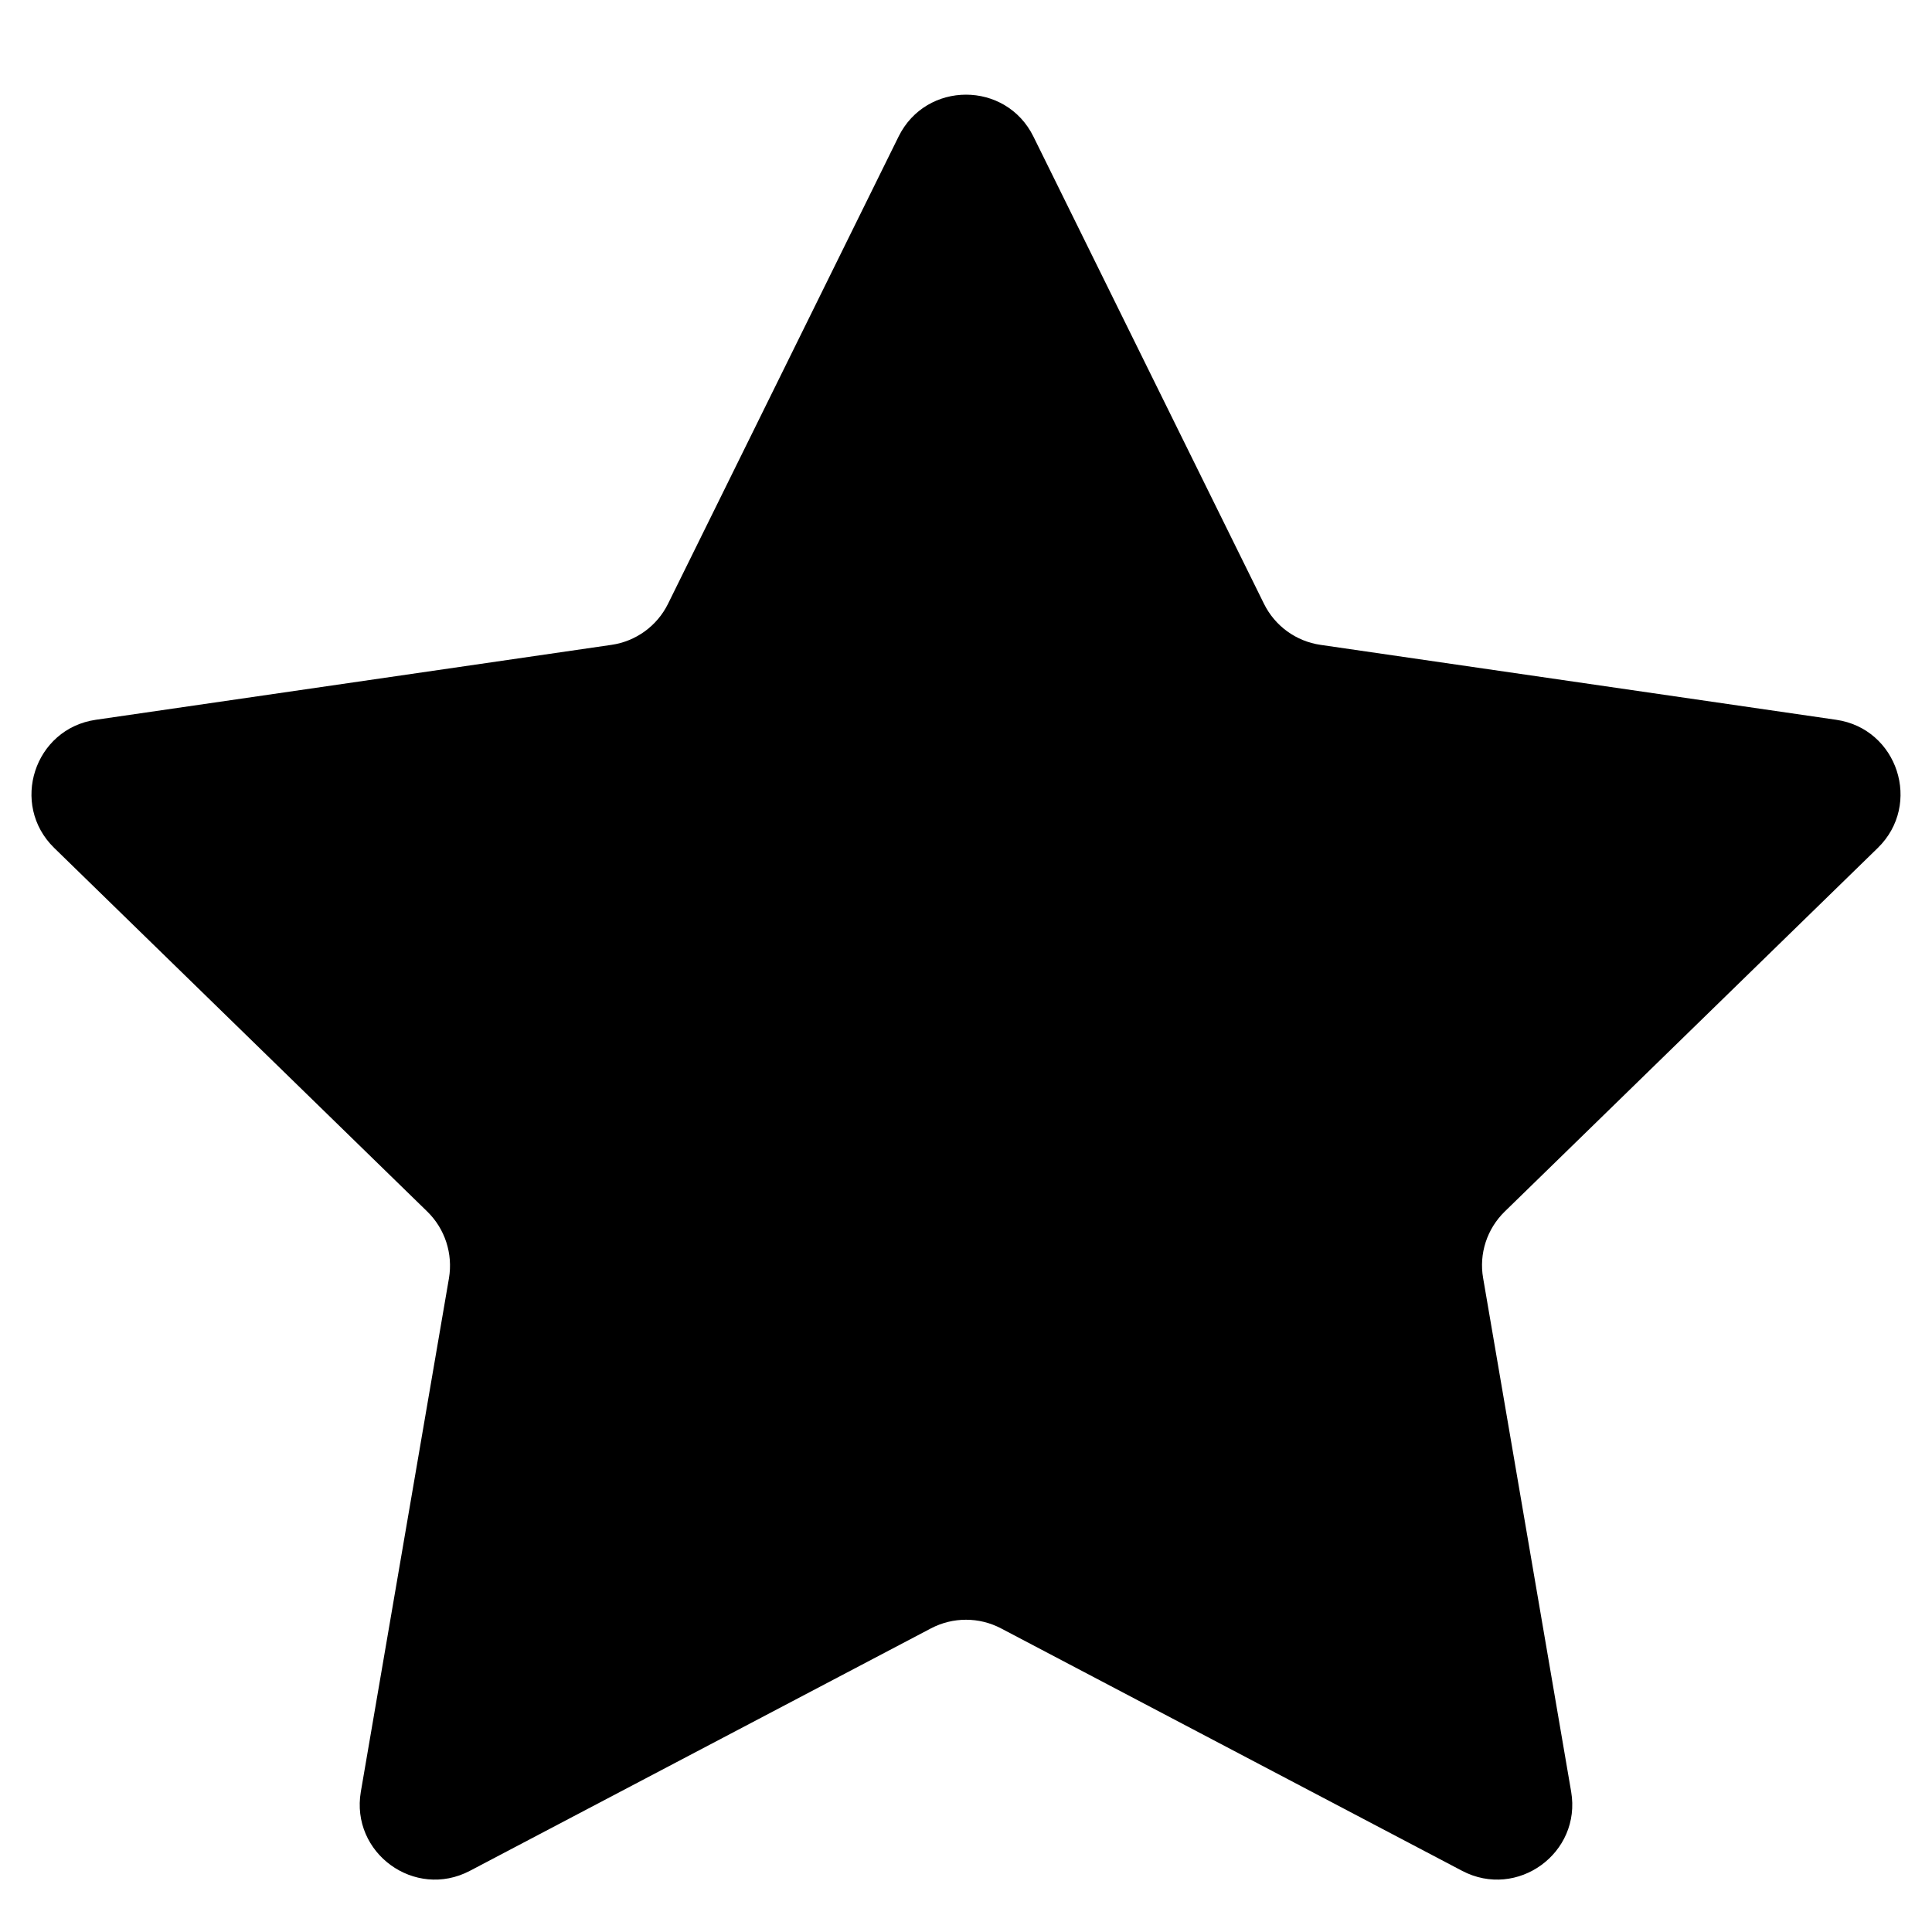
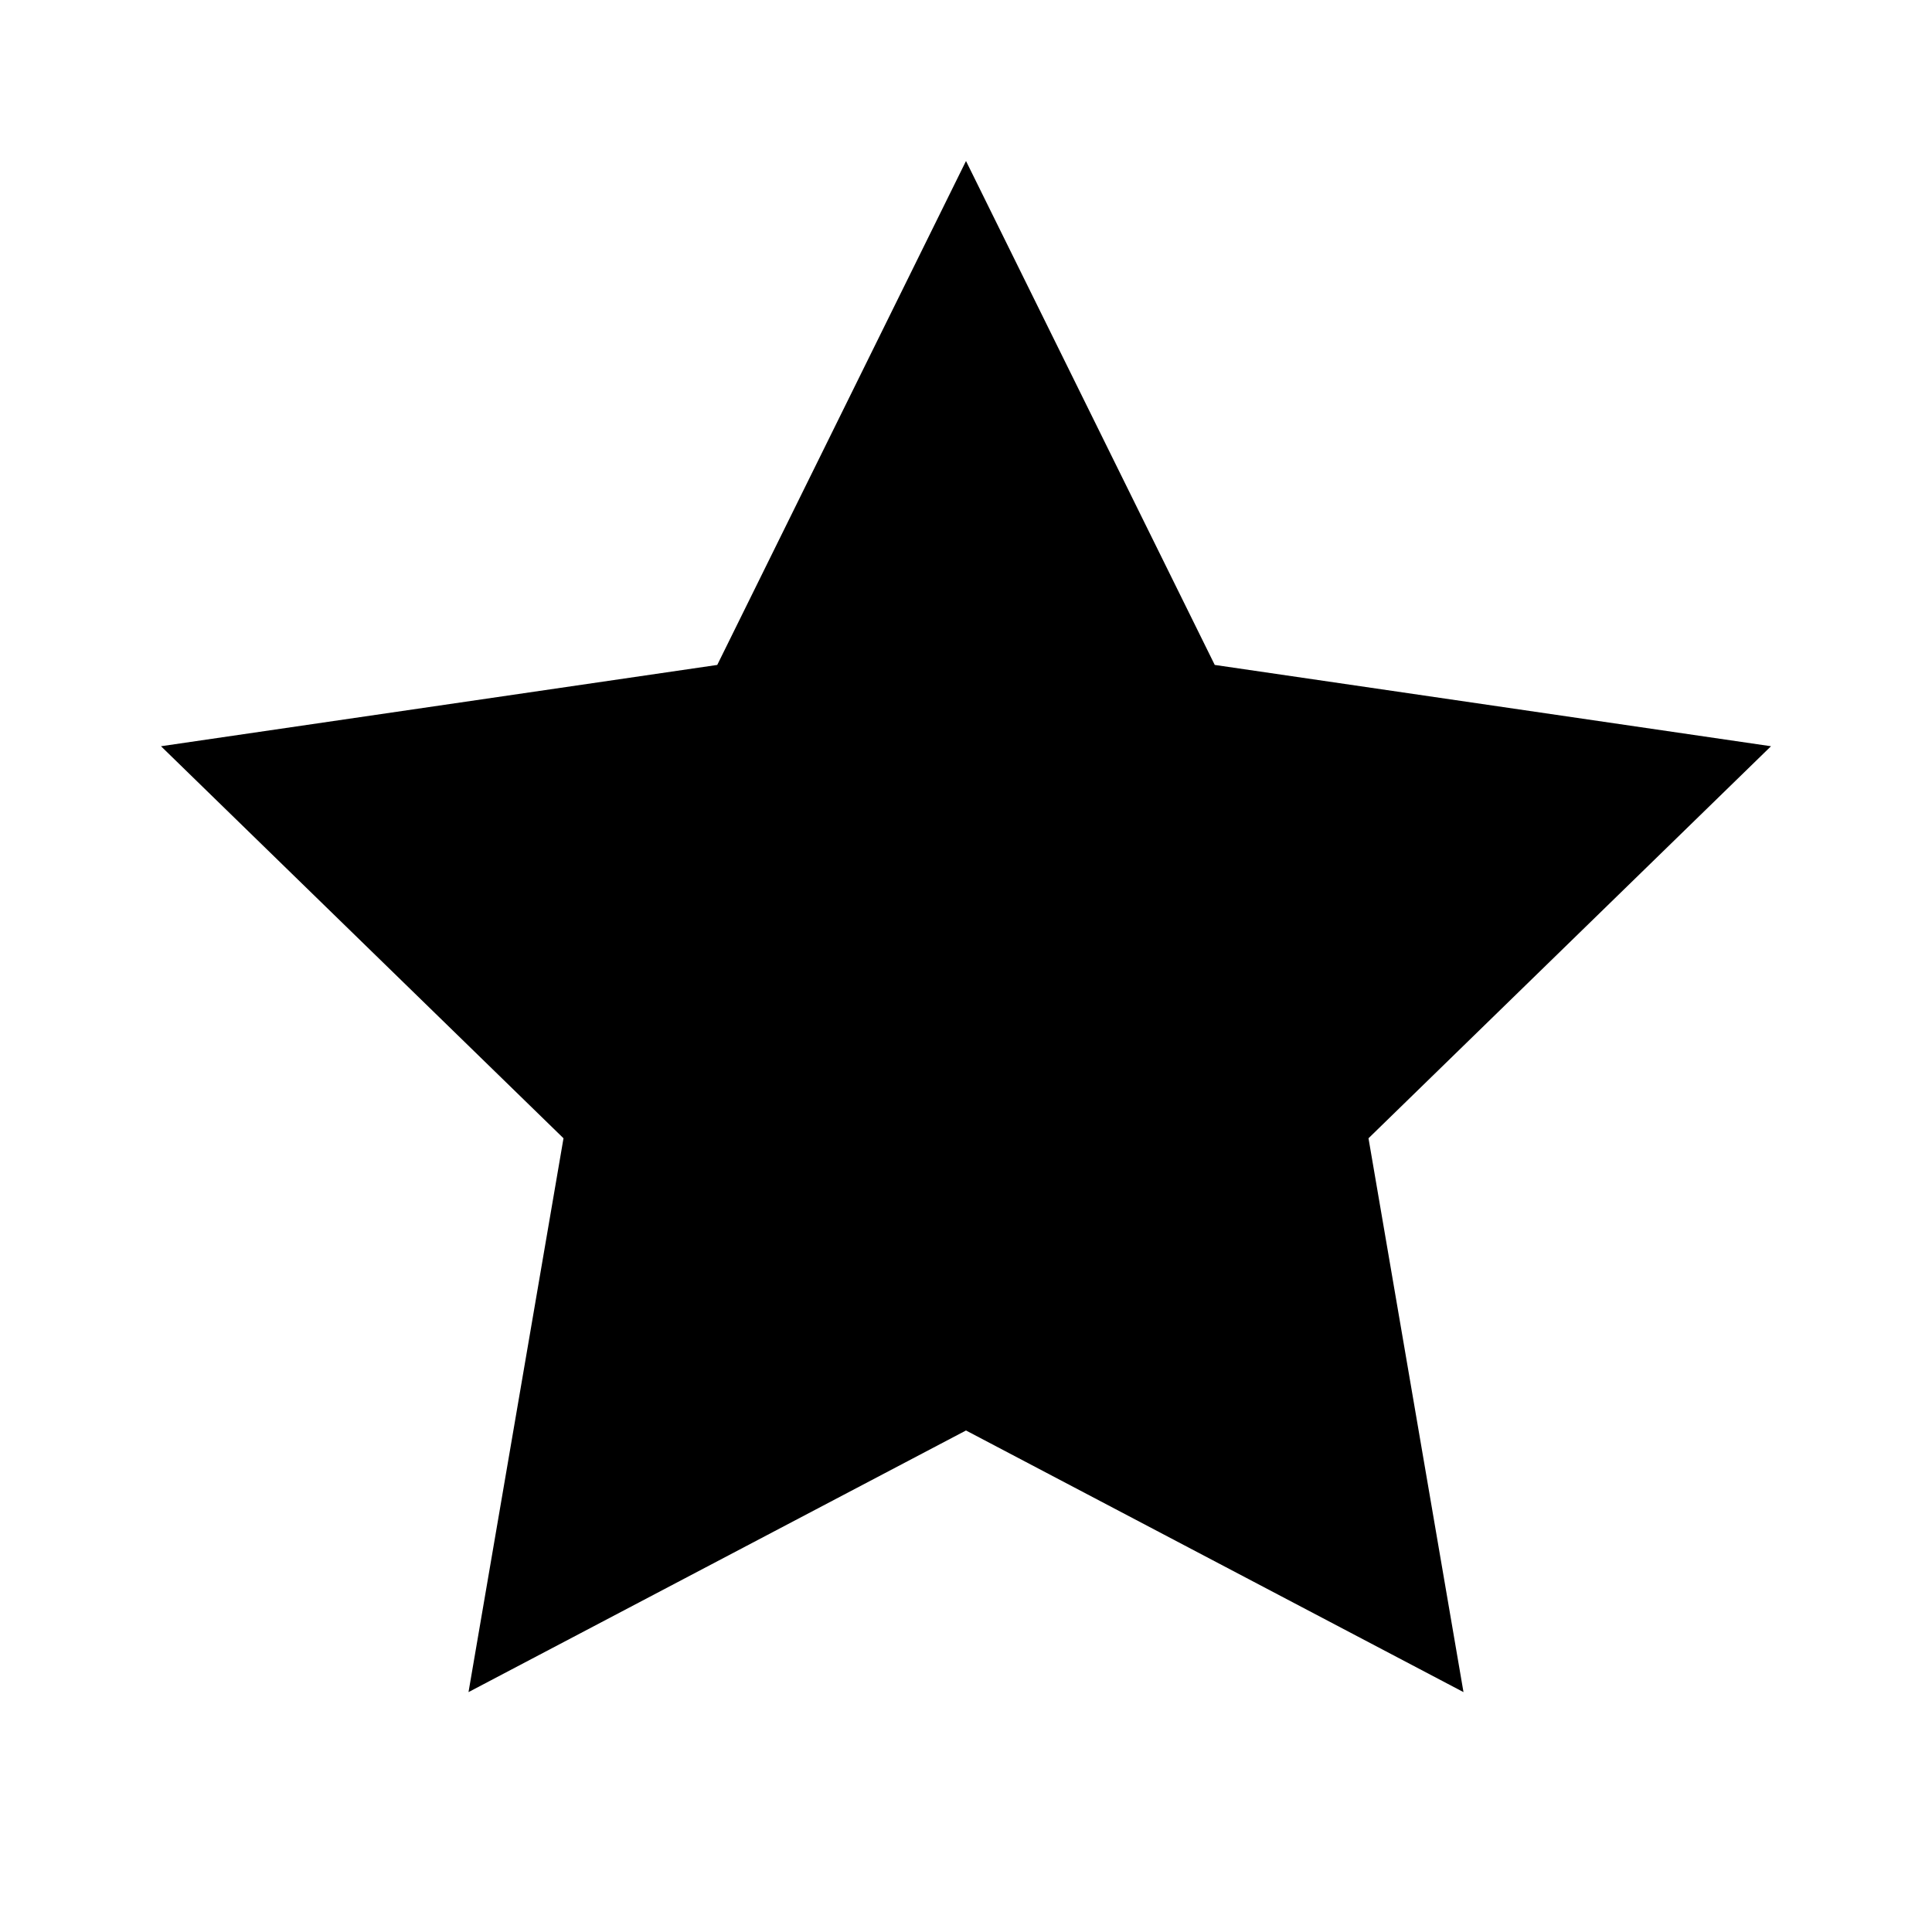
- <svg xmlns="http://www.w3.org/2000/svg" width="18" height="18" viewBox="0 0 18 18" fill="none">
-   <path id="Star 5" d="M8.372 1.272C8.629 0.752 9.371 0.752 9.628 1.272L11.776 5.625C11.878 5.832 12.075 5.975 12.303 6.008L17.107 6.706C17.681 6.789 17.91 7.495 17.495 7.9L14.019 11.288C13.854 11.449 13.778 11.681 13.818 11.908L14.638 16.692C14.736 17.264 14.136 17.7 13.622 17.43L9.326 15.171C9.122 15.064 8.878 15.064 8.674 15.171L4.378 17.43C3.864 17.7 3.264 17.264 3.362 16.692L4.183 11.908C4.221 11.681 4.146 11.449 3.981 11.288L0.505 7.9C0.09 7.495 0.319 6.789 0.893 6.706L5.697 6.008C5.925 5.975 6.122 5.832 6.224 5.625L8.372 1.272Z" fill="currentColor" />
+ <svg xmlns="http://www.w3.org/2000/svg" width="24" height="24" viewBox="0 0 24 24" fill="none">
+   <g id="fi:star">
+     <path id="Vector" d="M12 2L15.09 8.26L22 9.27L17 14.14L18.18 21.02L12 17.77L5.82 21.02L7 14.14L2 9.27L8.91 8.26L12 2Z" fill="currentColor" />
+   </g>
</svg>
